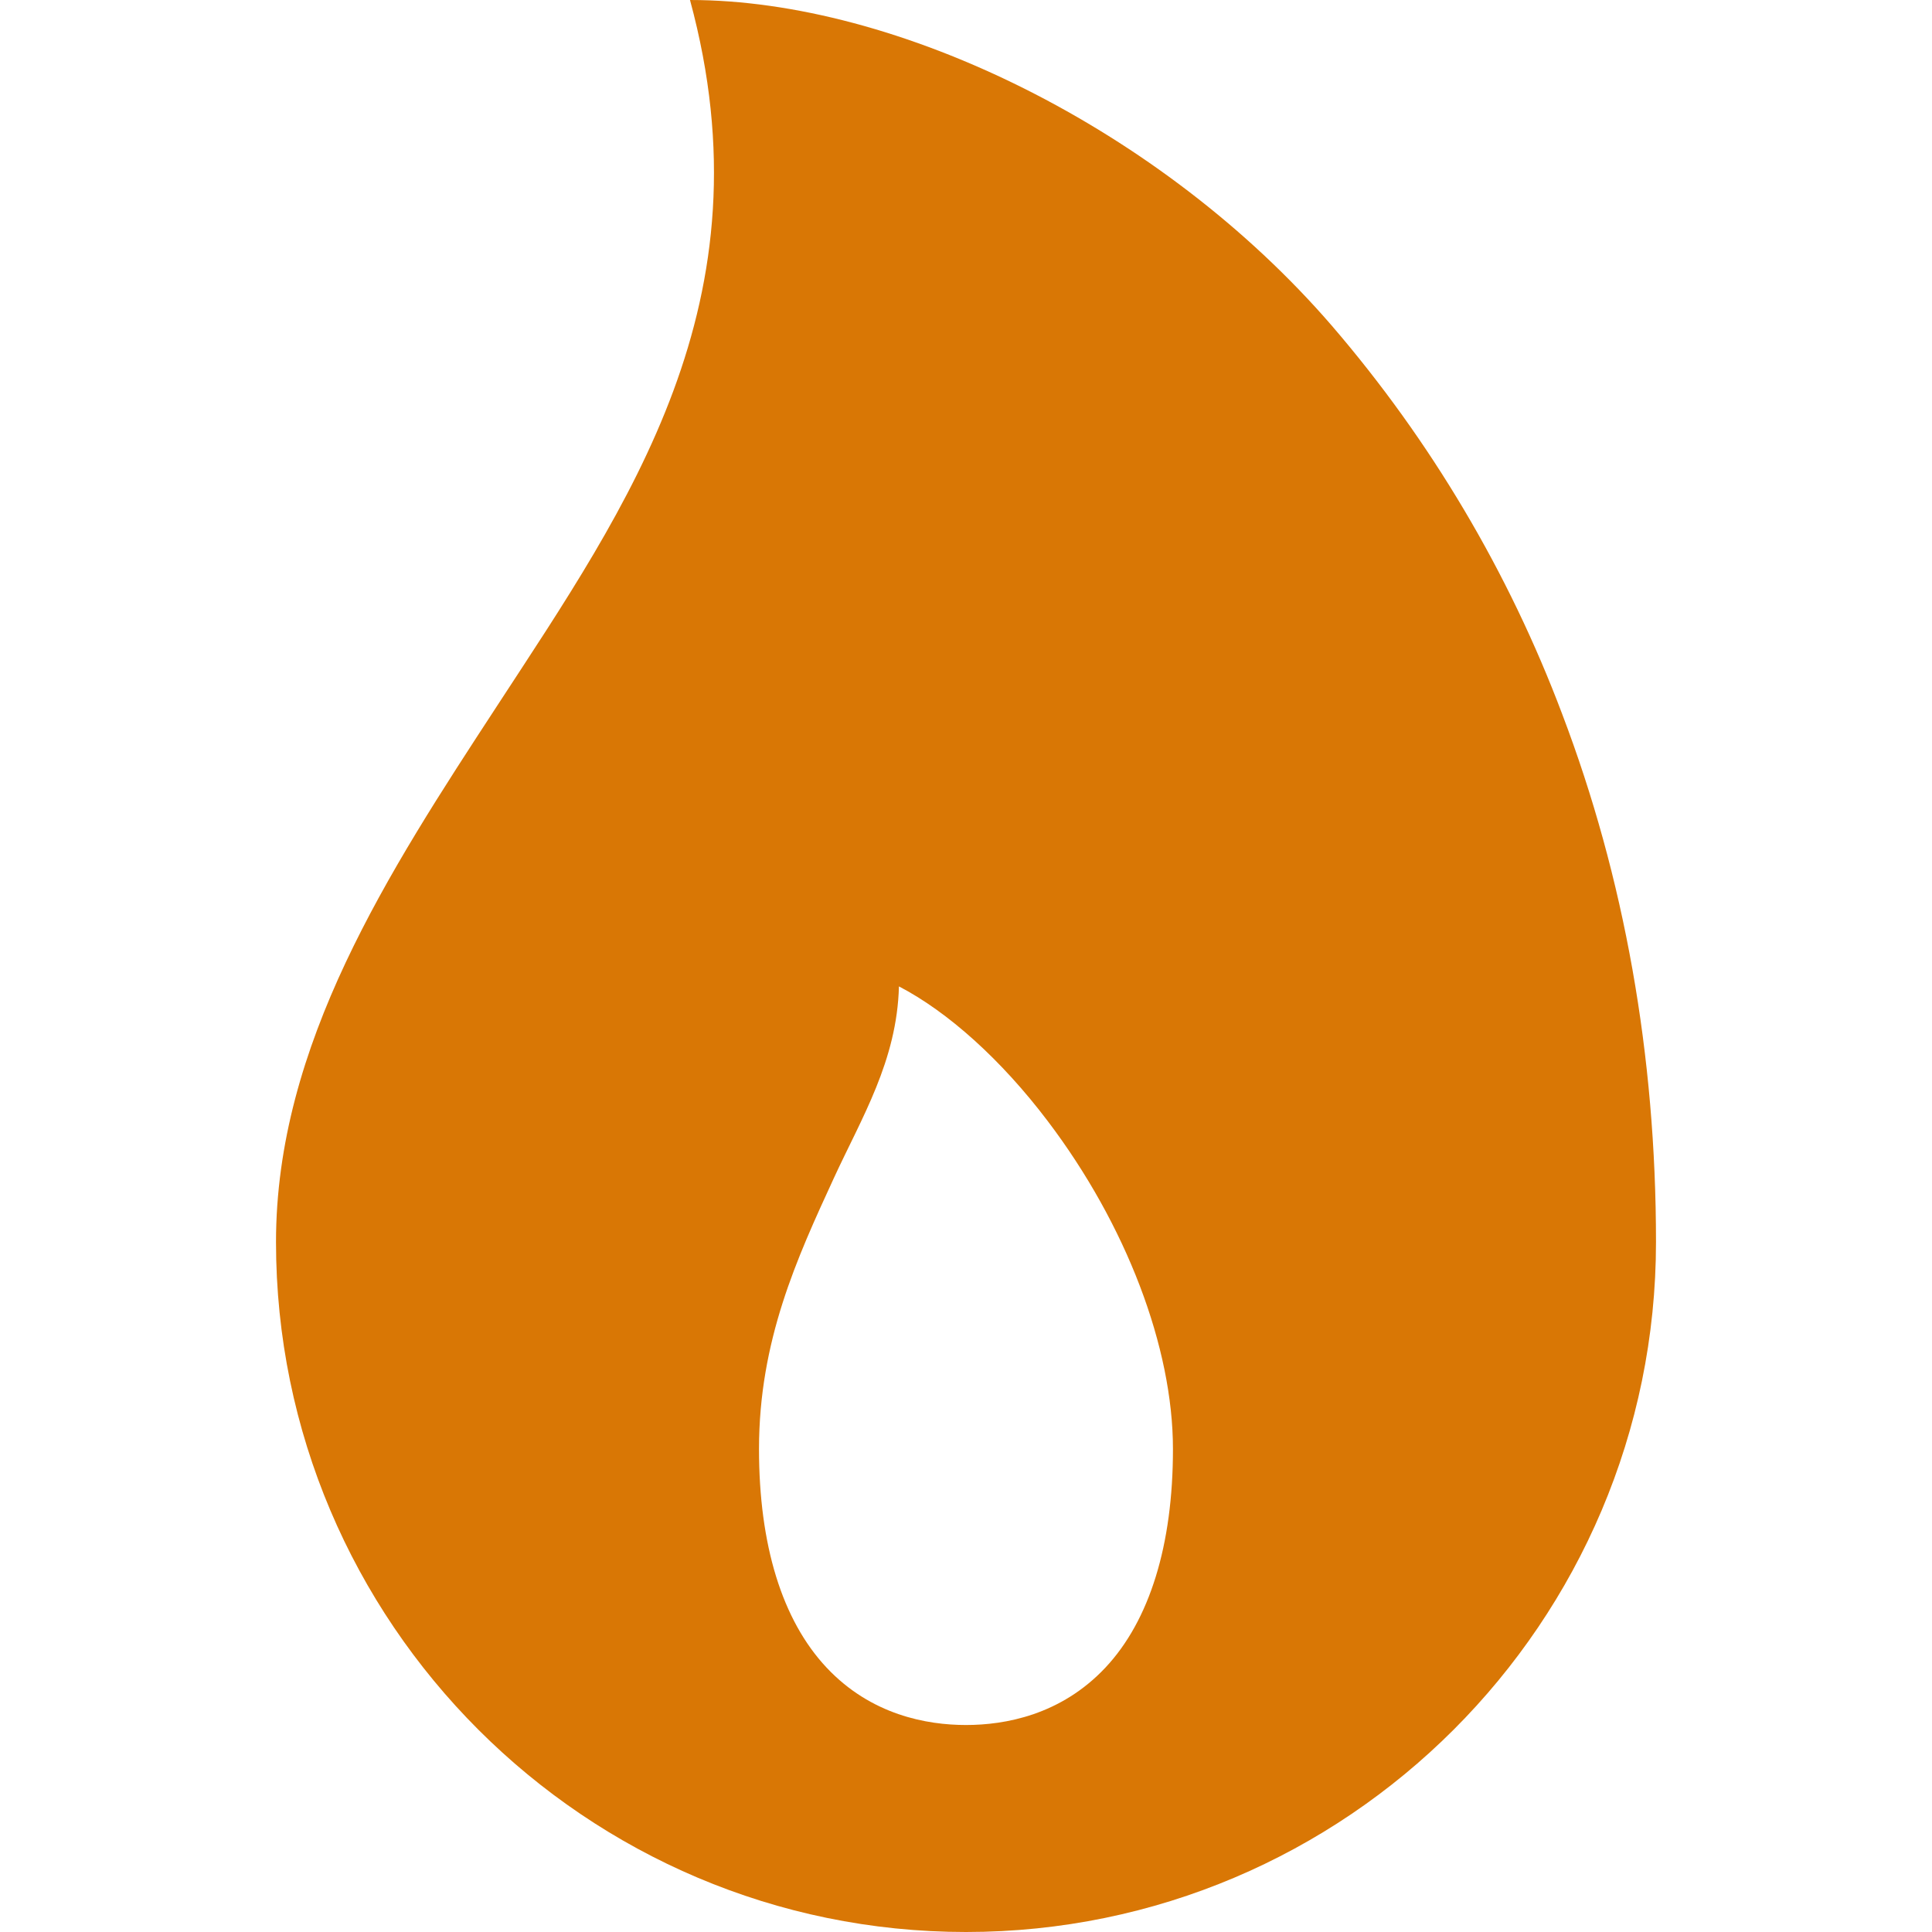
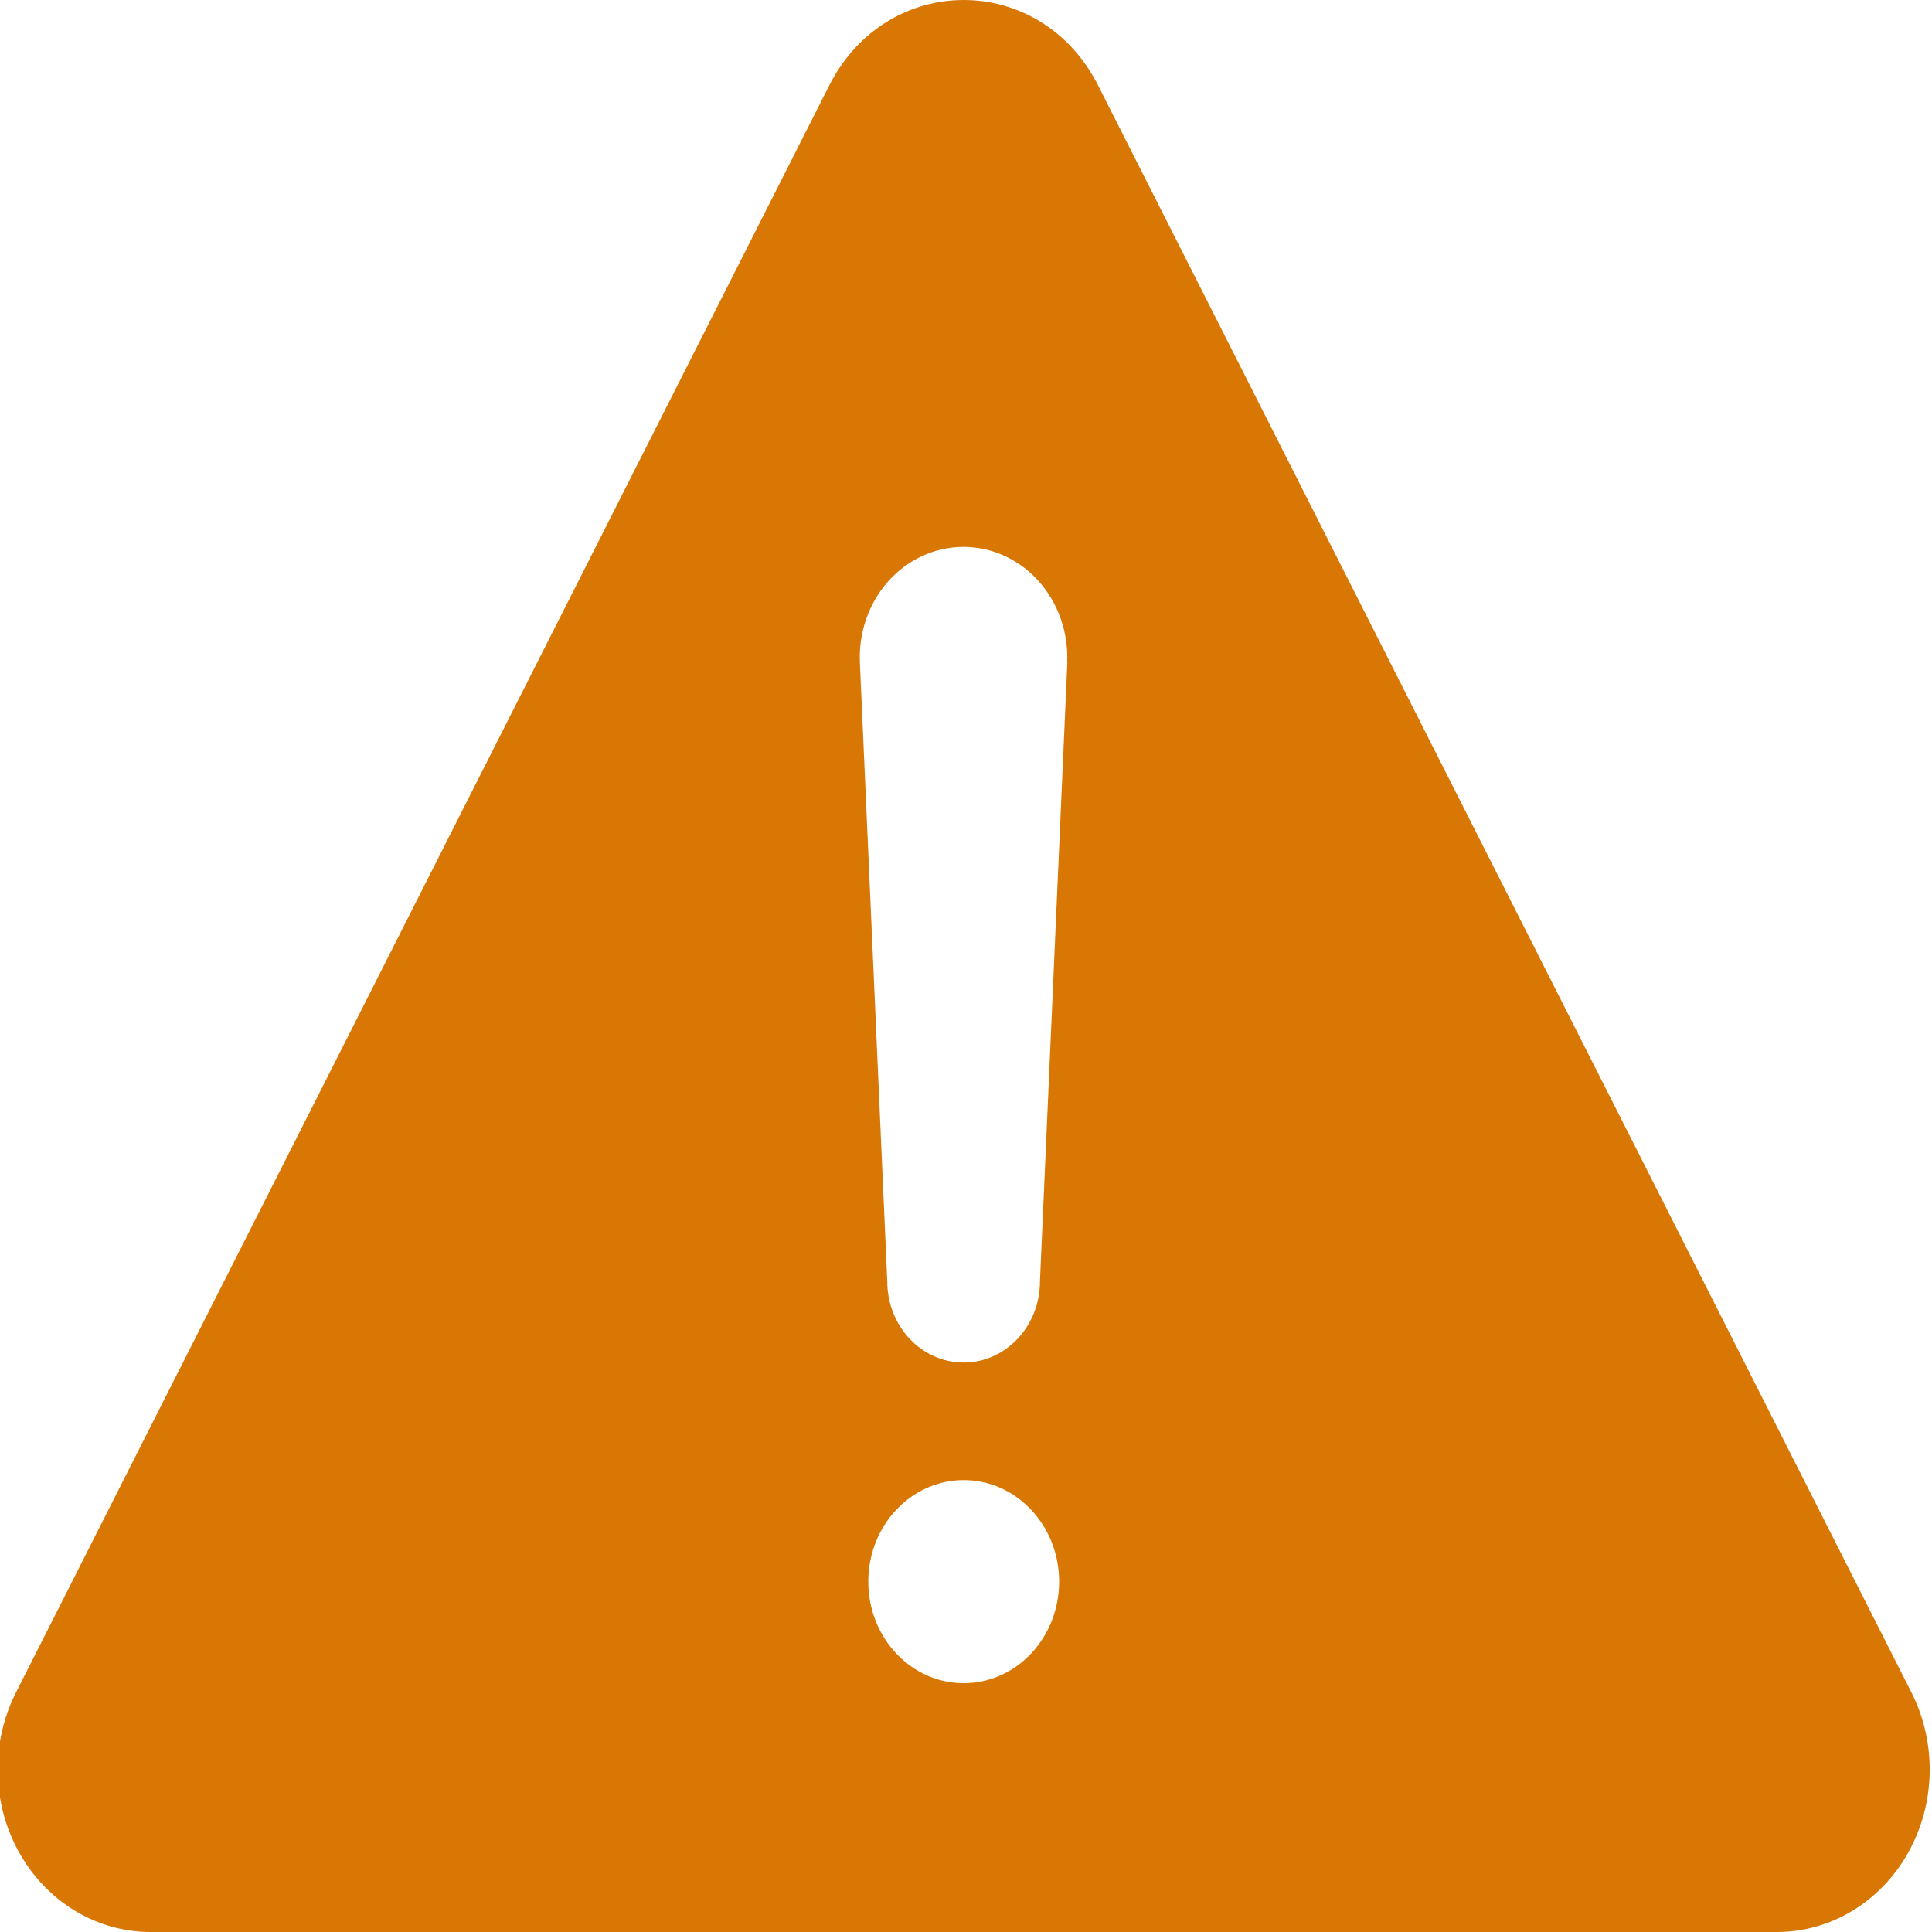
- <svg xmlns="http://www.w3.org/2000/svg" viewBox="0 0 128 128">
-   <path fill="#D97705" fill-rule="nonzero" d="M103.497 47.303a85.9 85.9 0 0 0-15.251-25.714C76.914 8.47 59.429 0 45.714 0c5.429 20-4.103 33.463-12.797 46.791-7.203 11.026-14.631 22.429-14.631 35.495C18.286 107.49 38.794 128 64 128s45.714-20.509 45.714-45.714c0-12.372-2.091-24.14-6.217-34.983m-30.26 63.18c-2.951 3.143-6.651 3.803-9.237 3.803s-6.286-.66-9.237-3.803-4.477-8.129-4.477-14.483c0-7.183 2.52-12.651 4.954-17.937 1.851-4.02 4.189-7.777 4.317-12.712 3.229 1.68 6.763 4.832 9.869 8.938 5.191 6.857 8.285 14.977 8.285 21.714.003 6.351-1.545 11.36-4.474 14.48" />
+ <svg xmlns="http://www.w3.org/2000/svg" width="128px" height="128px" viewBox="0 0 128 128" version="1.1">
+   <g id="caution" stroke="none" stroke-width="1" fill="none" fill-rule="evenodd">
+     <g id="warning" transform="translate(-0.1514, 0)" fill="#D97705" fill-rule="nonzero">
+       <path d="M126.791,112.132 L72.906,5.662 C69.087,-1.887 58.913,-1.887 55.09,5.662 L1.209,112.132 C-0.478,115.466 -0.395,119.497 1.428,122.749 C3.25,126.001 6.545,127.995 10.103,128 L117.881,128 C121.442,128 124.742,126.009 126.568,122.756 C128.395,119.503 128.479,115.468 126.791,112.132 Z M64,111.516 C60.508,111.516 57.677,108.504 57.677,104.788 C57.677,101.073 60.508,98.06 64,98.06 C67.492,98.06 70.323,101.073 70.323,104.788 C70.323,106.573 69.657,108.284 68.471,109.546 C67.285,110.808 65.677,111.516 64,111.516 Z M70.867,43.85 L69.052,84.89 C69.052,87.863 66.788,90.273 63.994,90.273 C61.2,90.273 58.935,87.863 58.935,84.89 L57.12,43.866 L57.12,43.866 C57.038,41.886 57.715,39.954 58.997,38.515 C60.278,37.076 62.055,36.253 63.918,36.234 L63.984,36.234 C65.86,36.233 67.656,37.048 68.953,38.49 C70.25,39.932 70.937,41.875 70.855,43.87 L70.867,43.85 Z" id="Shape" />
+     </g>
+   </g>
</svg>
